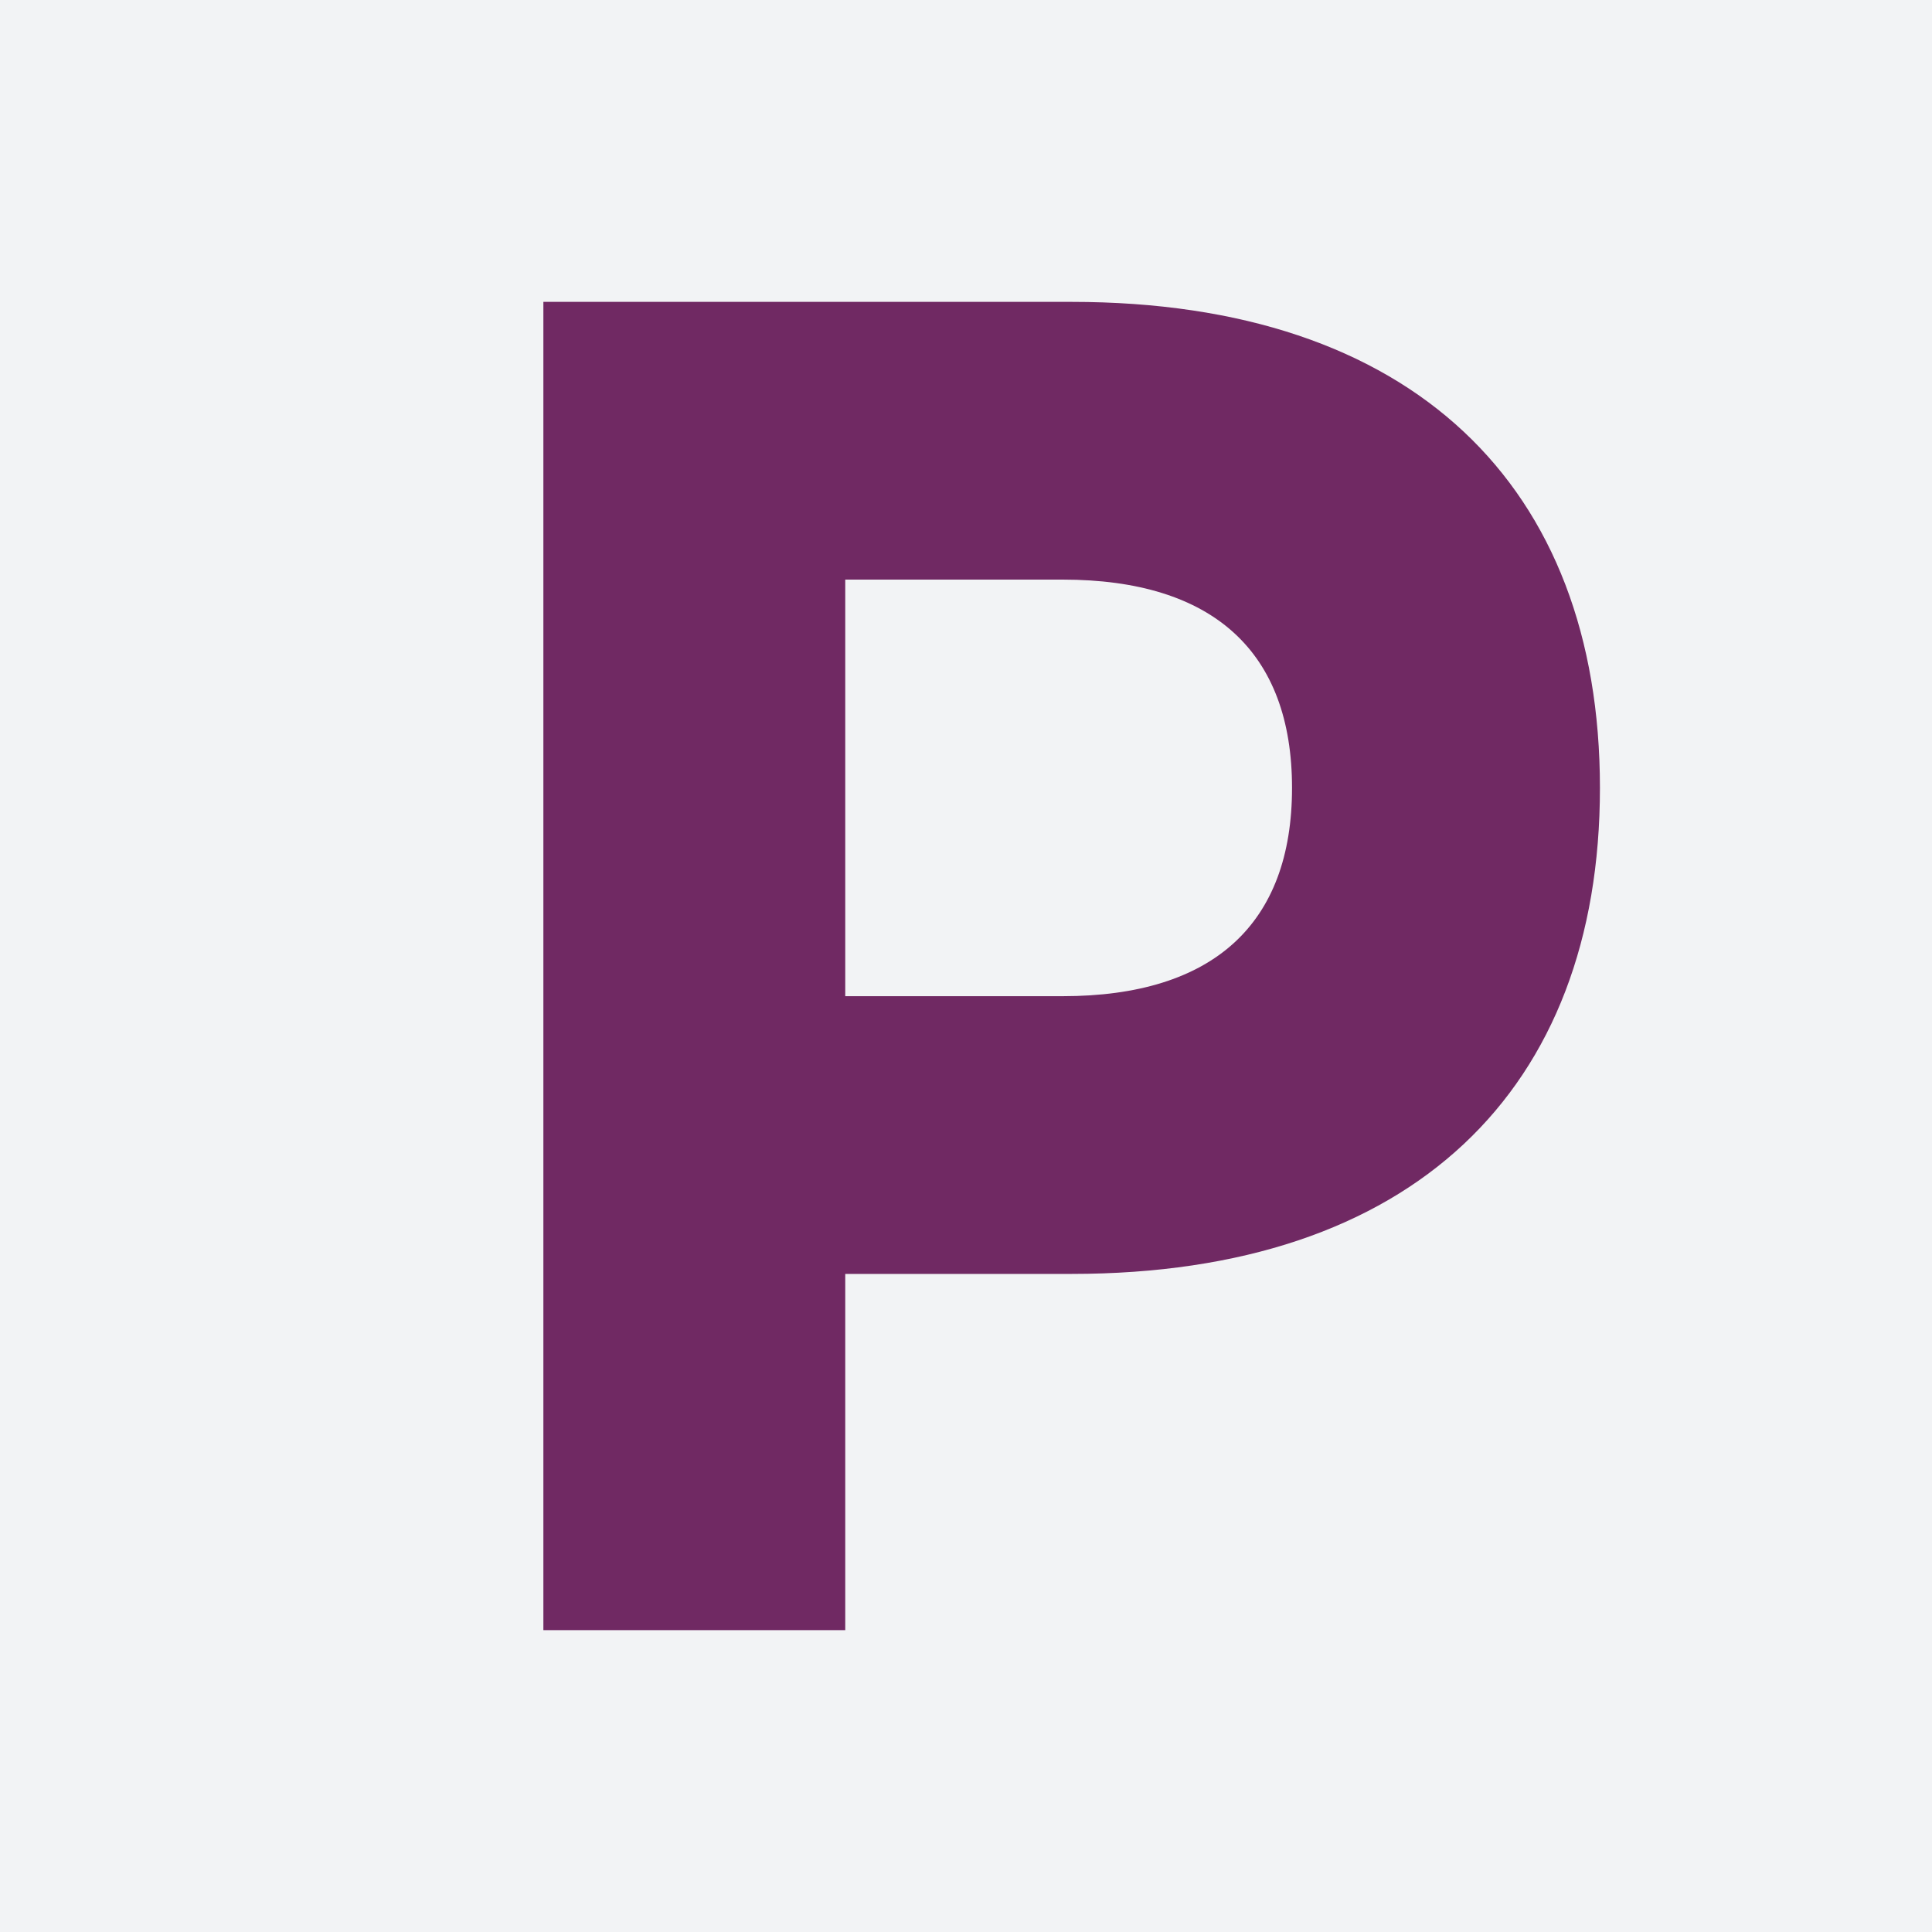
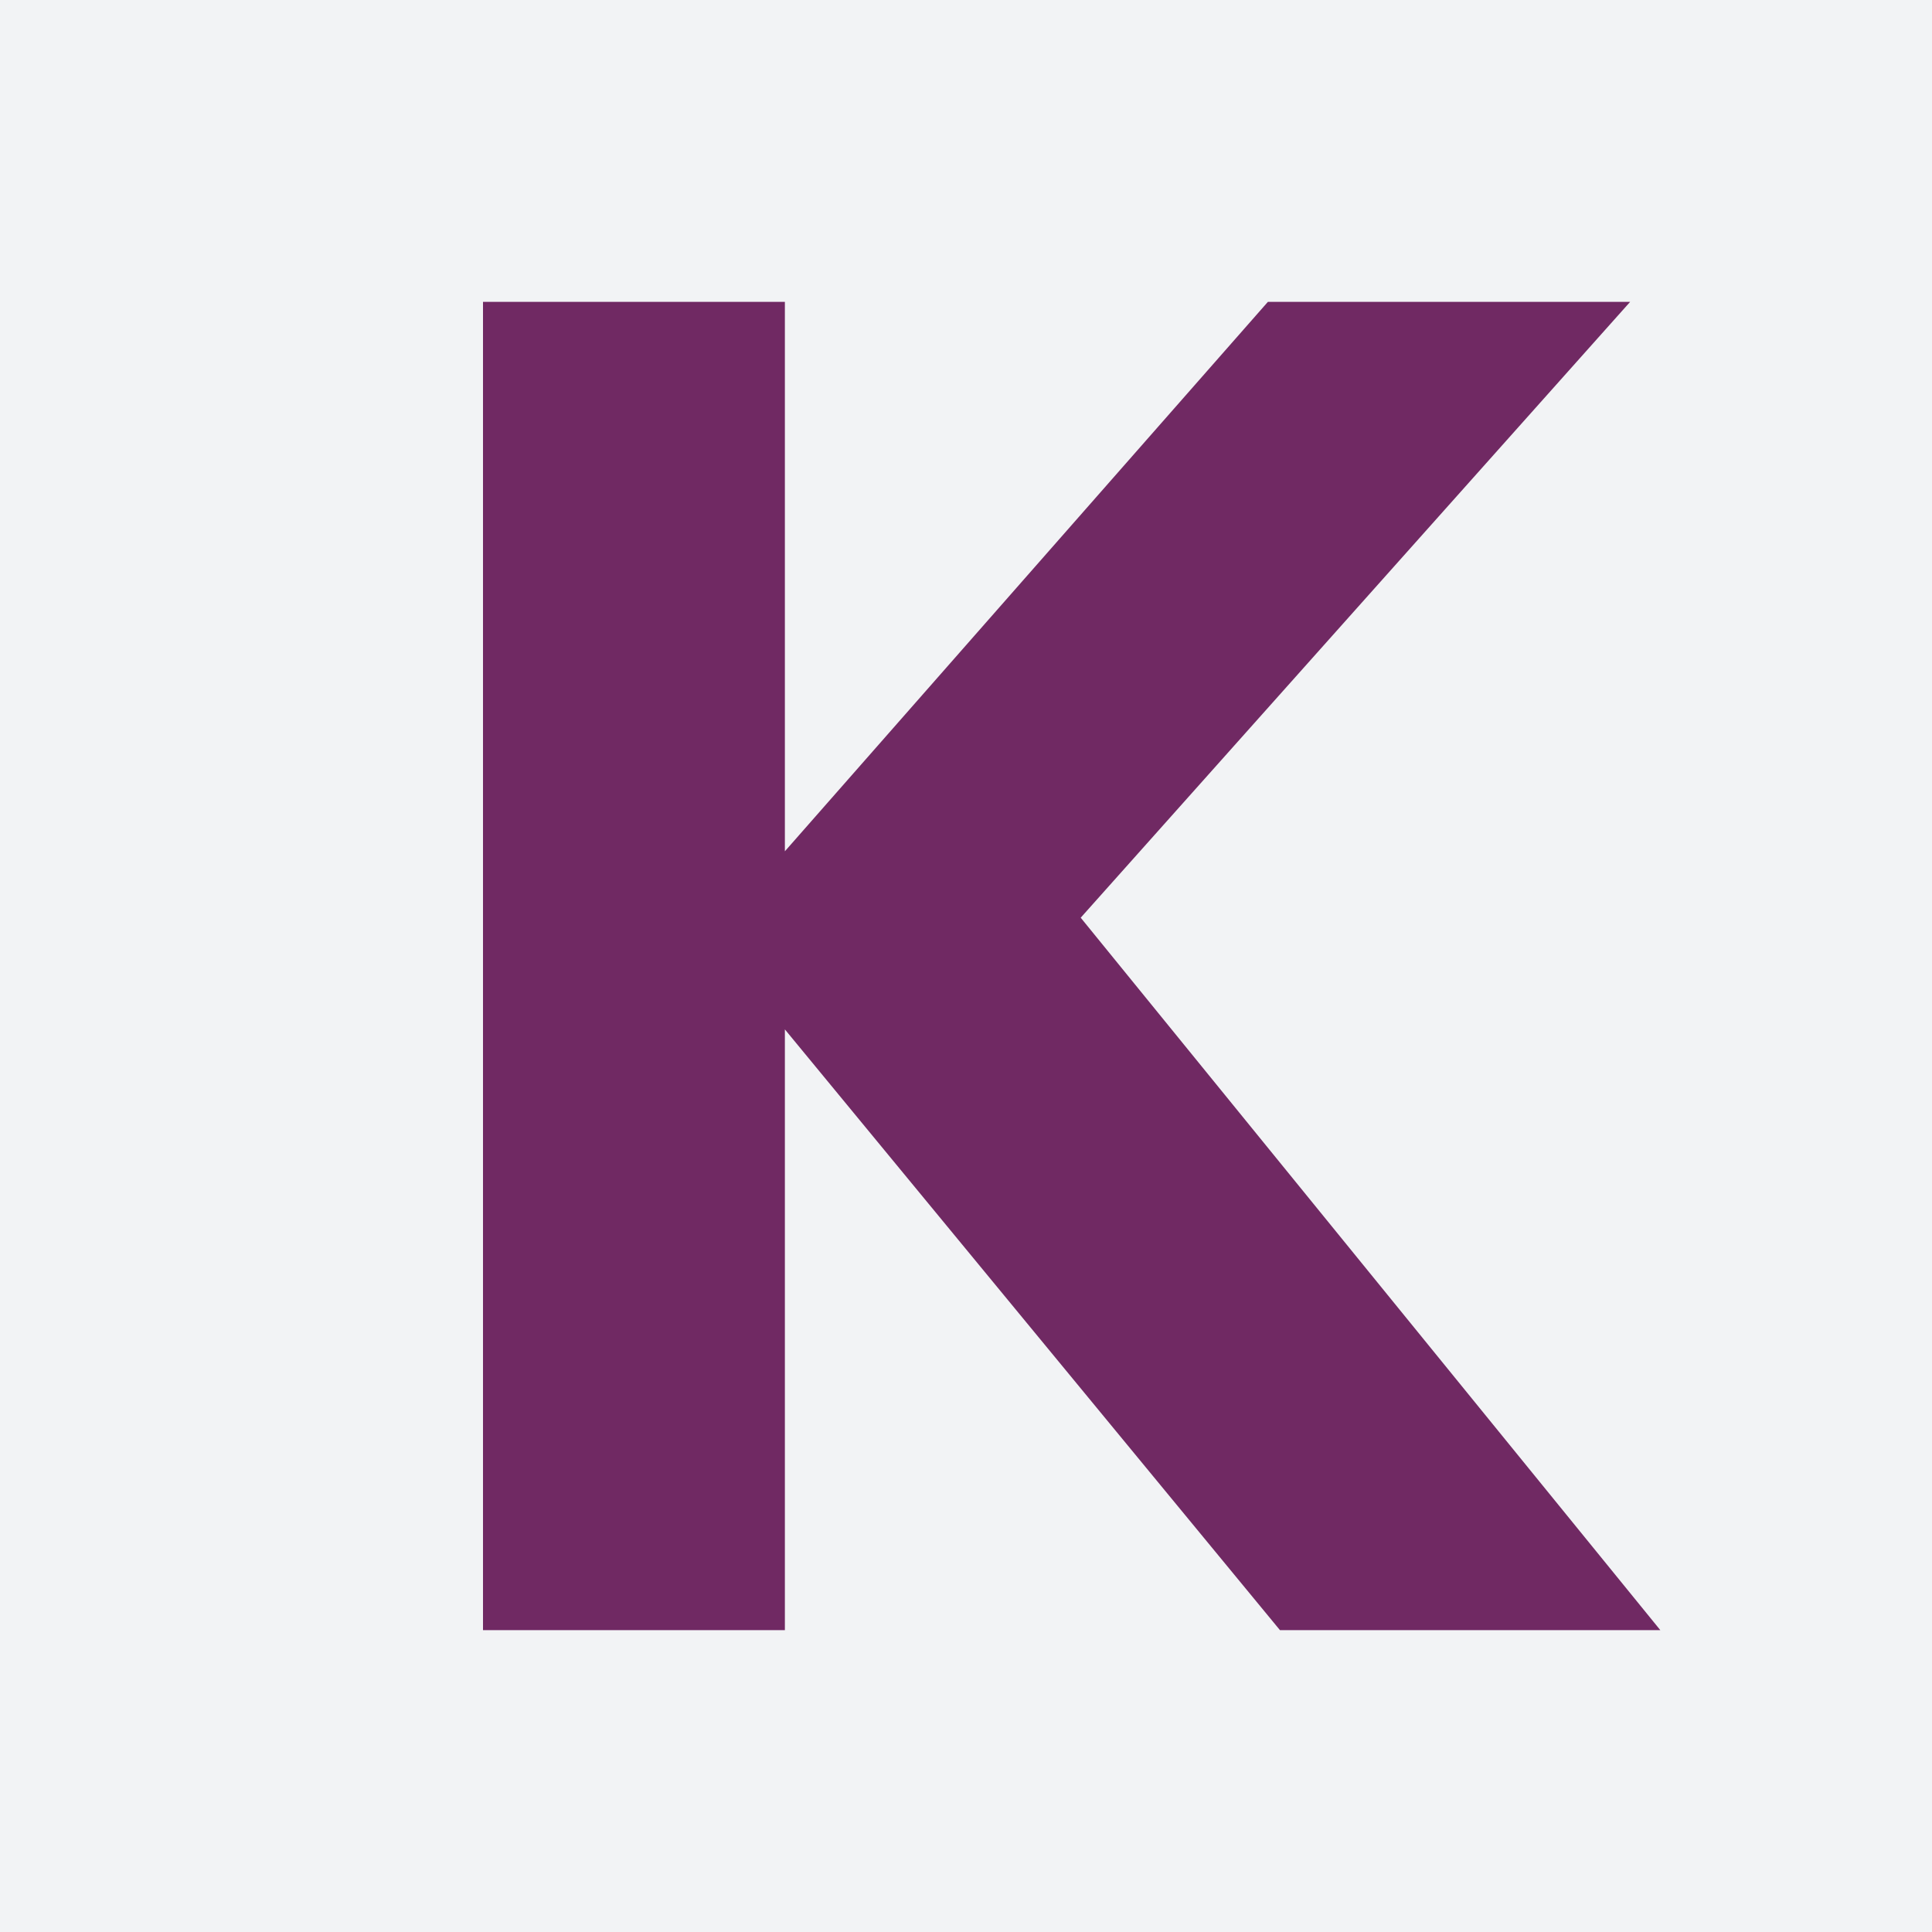
<svg xmlns="http://www.w3.org/2000/svg" viewBox="0 0 64 64">
  <rect width="64" height="64" fill="#F2F3F5" />
-   <path fill="#702963" d="M18 54V10h17.5C46.8 10 53 16.1 53 26.1S46.8 42.2 35.5 42.2H28V54H18Zm10-21h7.2c5 0 7.6-2.4 7.6-6.9s-2.6-6.9-7.6-6.9H28V33Z" />
+   <path fill="#702963" d="M16 10h10v18.2L42 10h12L35.8 30.4 55 54H42.4L26 34.1V54H16V10Z" />
</svg>
